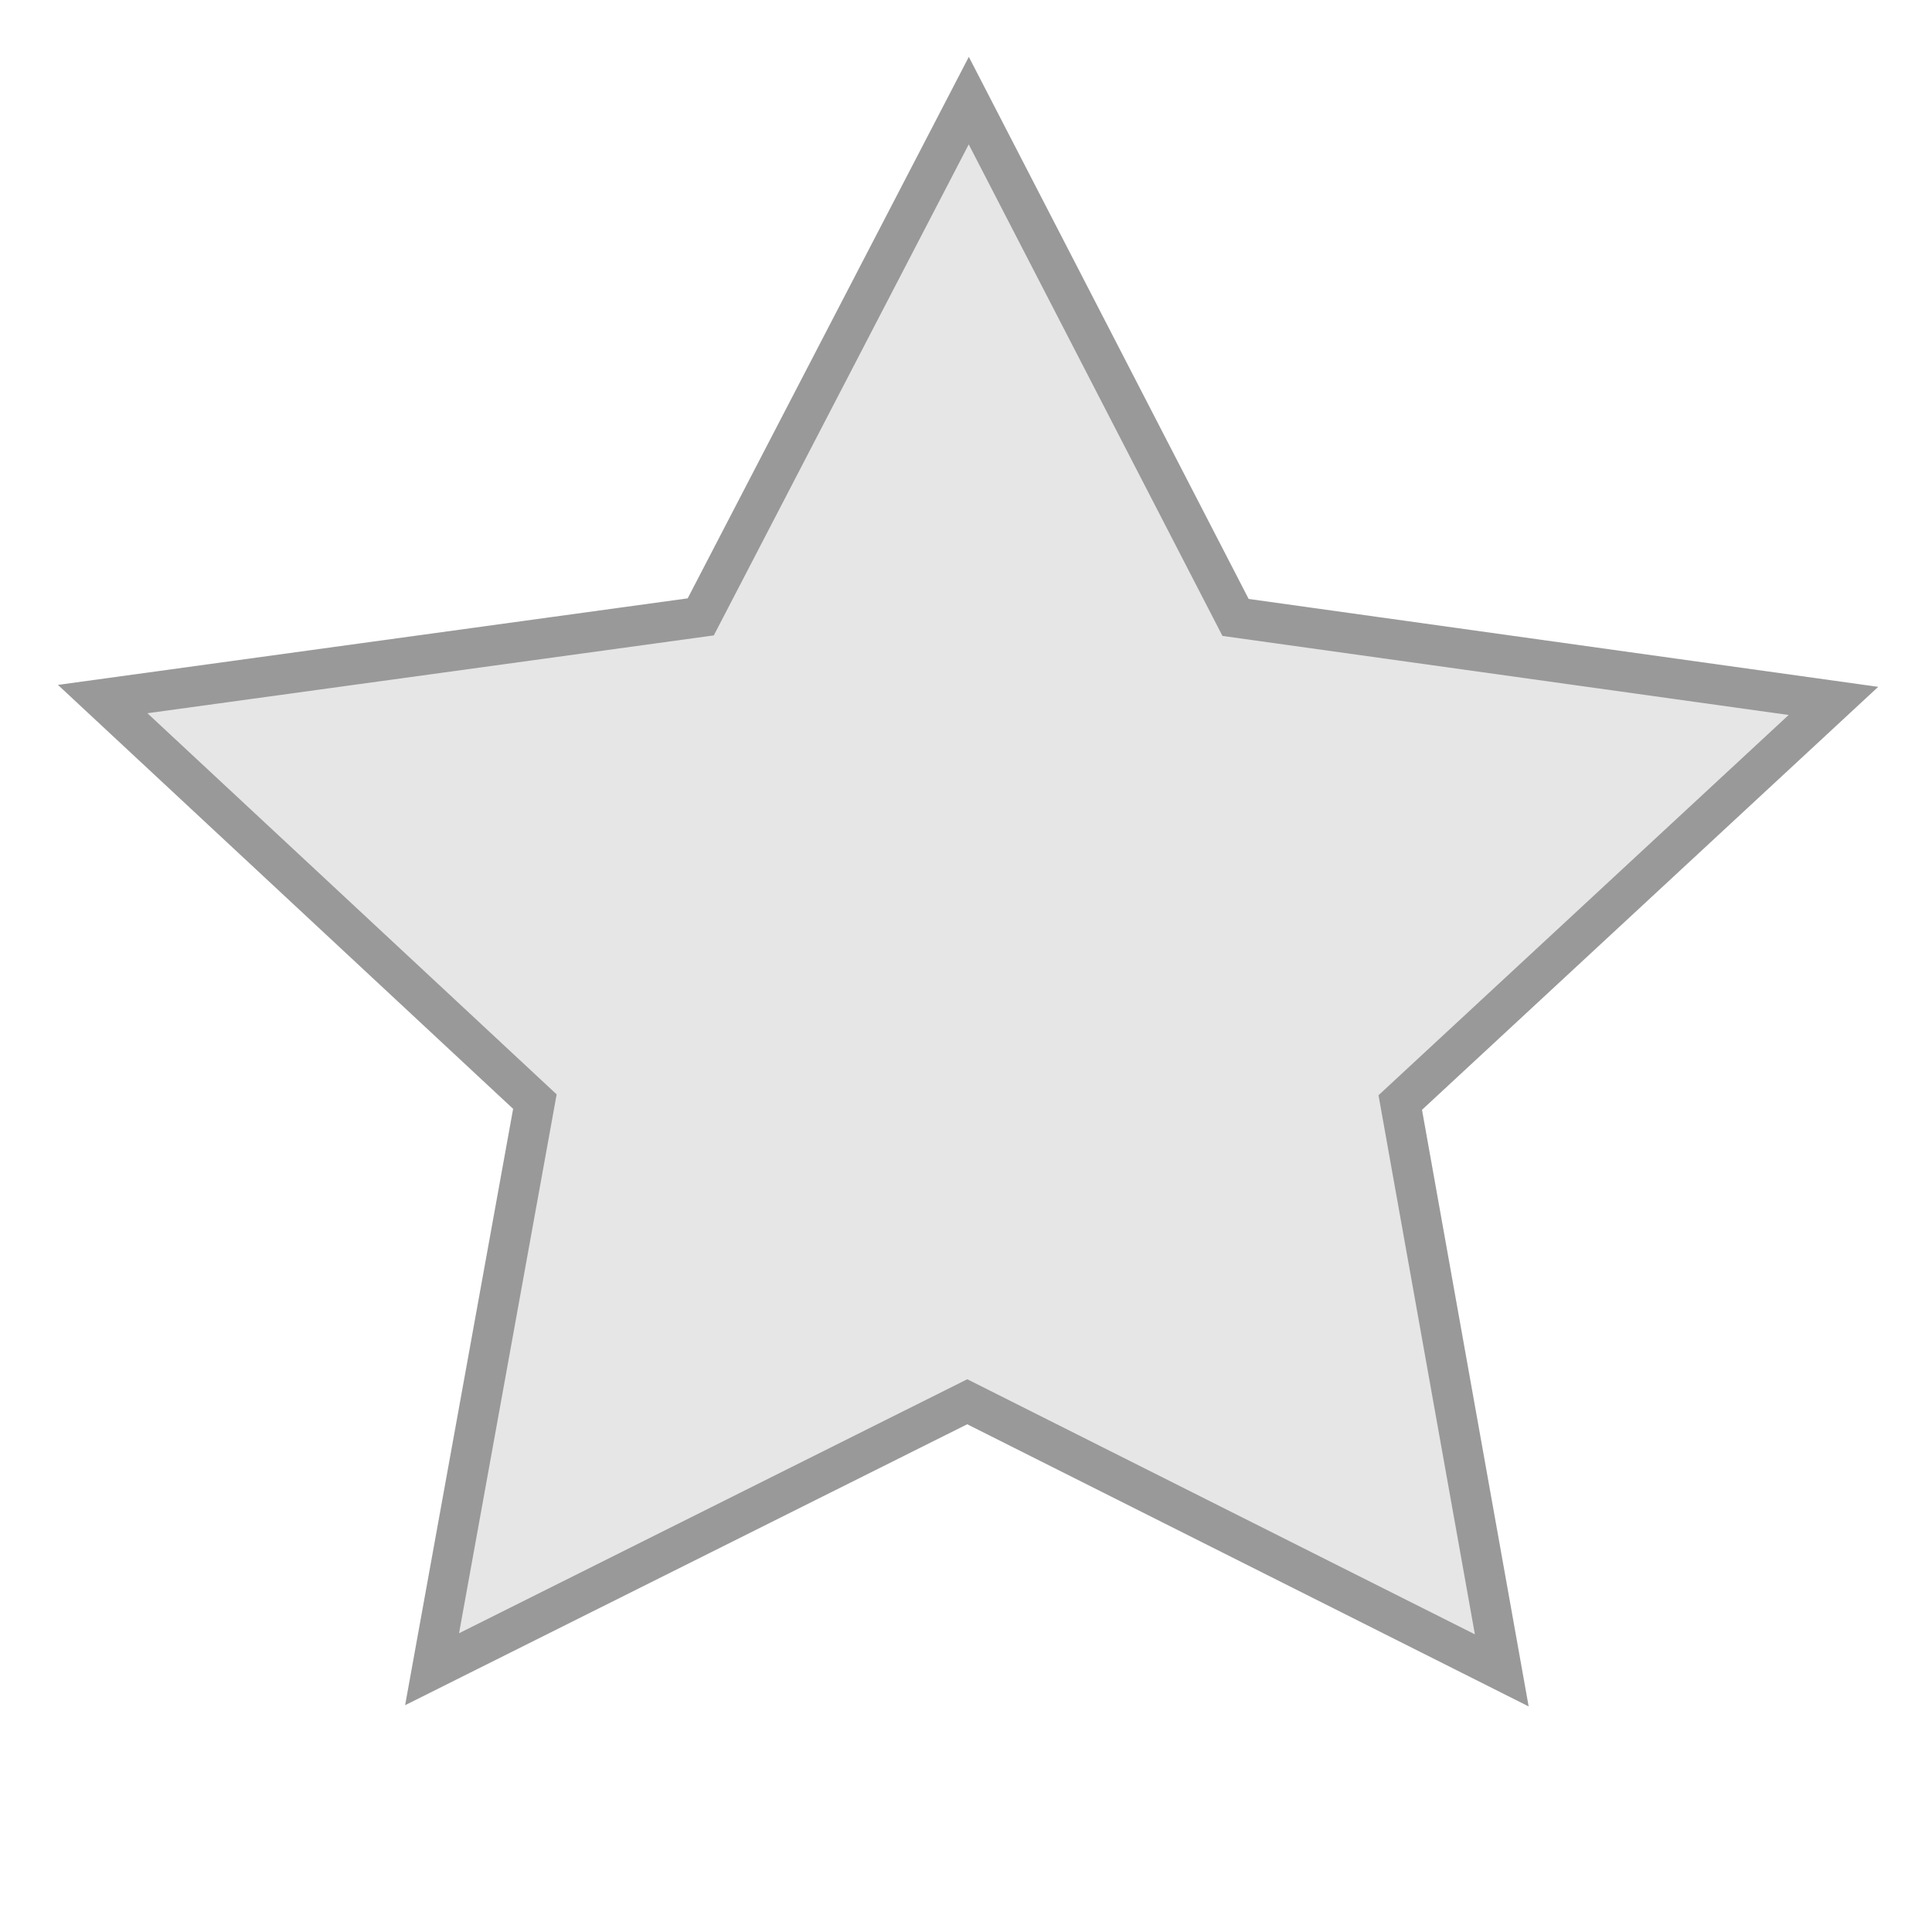
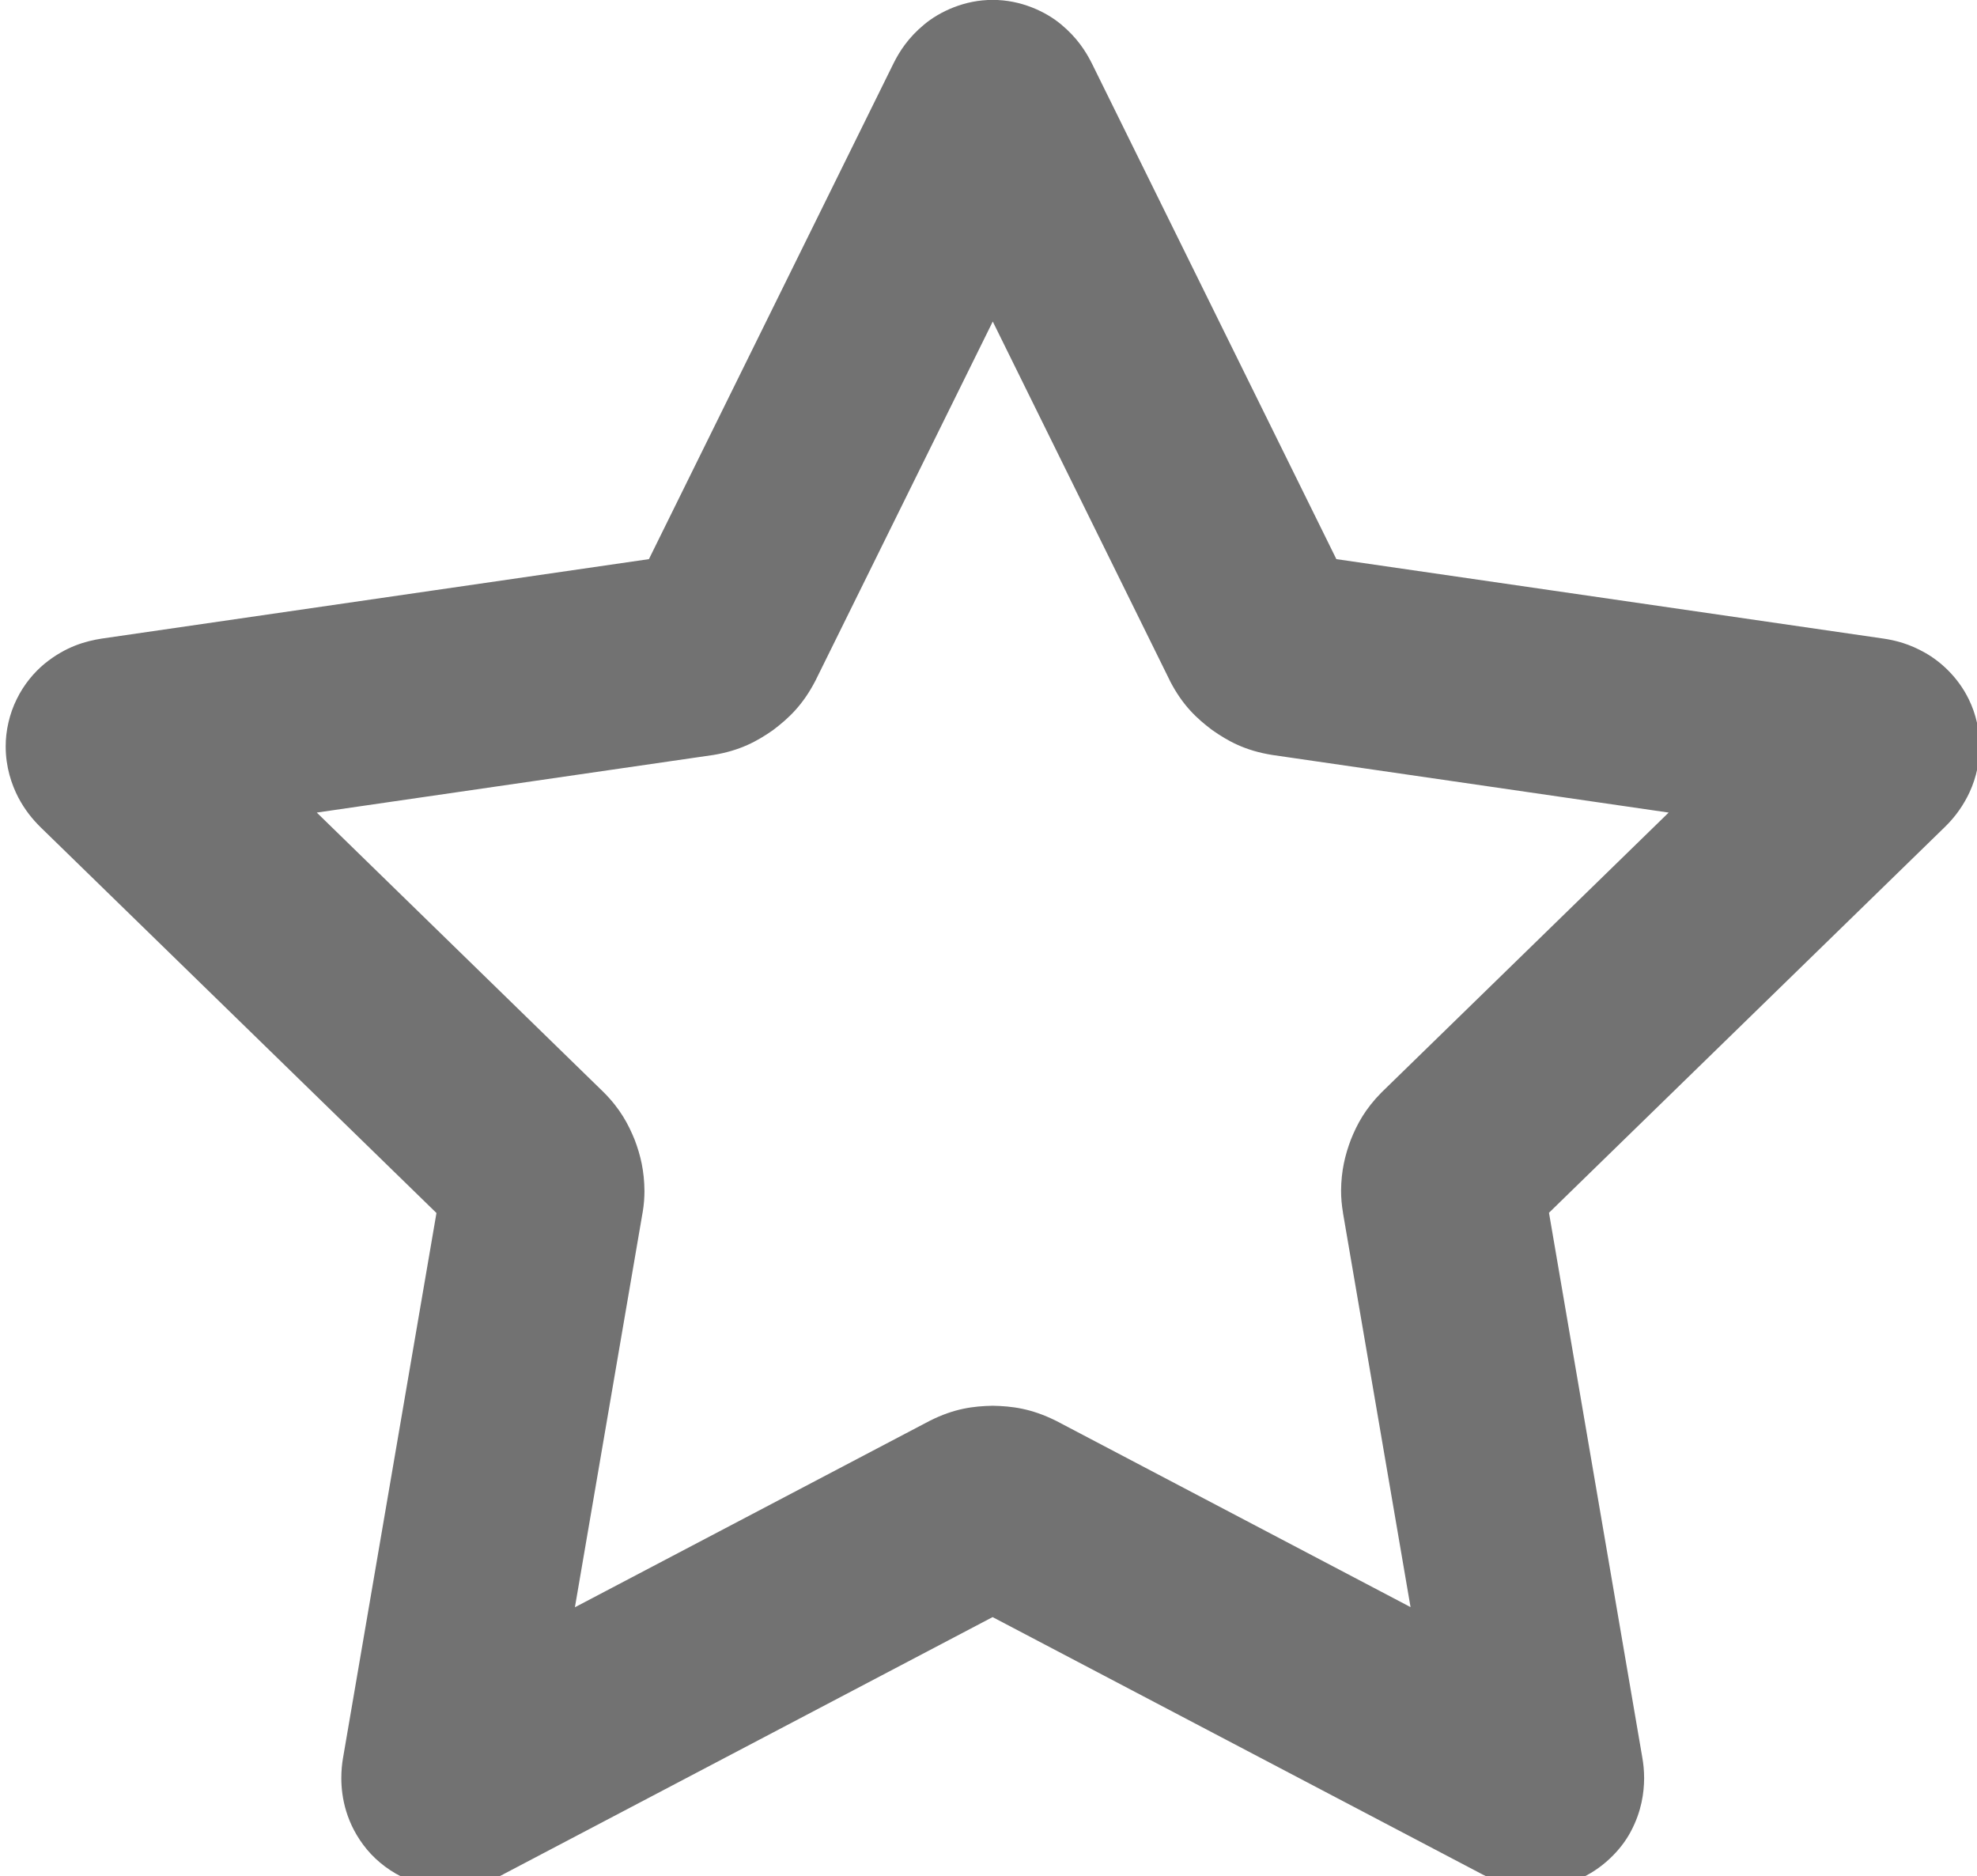
- <svg xmlns="http://www.w3.org/2000/svg" xmlns:xlink="http://www.w3.org/1999/xlink" version="1.0" width="48" height="48" id="svg0">
-   <defs id="defs">
-     <linearGradient id="G0">
-       <stop id="s1" style="stop-color:#c7c7c7;stop-opacity:0;" offset="0" />
-       <stop offset="0.5" style="stop-color:#666666;stop-opacity:0.122;" id="stop3166" />
-       <stop id="s2" style="stop-color:#000000;stop-opacity:0.788;" offset="1" />
-     </linearGradient>
-     <linearGradient id="G1">
-       <stop id="s3" style="stop-color:#fcf9fb;stop-opacity:1" offset="0" />
-       <stop id="s4" style="stop-color:#fcf9fb;stop-opacity:0" offset="1" />
-     </linearGradient>
-     <linearGradient id="G2">
-       <stop id="s5" style="stop-color:#000000;stop-opacity:0.63" offset="0" />
-       <stop id="s6" style="stop-color:#000000;stop-opacity:0" offset="1" />
-     </linearGradient>
-     <linearGradient x1="14.66" y1="7.024" x2="24.031" y2="34.826" id="G3" xlink:href="#G1" gradientUnits="userSpaceOnUse" />
-     <radialGradient cx="24" cy="22" r="22" fx="24" fy="22" id="R0" xlink:href="#G0" gradientUnits="userSpaceOnUse" gradientTransform="matrix(1.019487,-2.5434466e-2,2.4948307e-2,1,-0.416543,2.610427)" />
-     <radialGradient cx="17.312" cy="25.531" r="9.688" fx="17.312" fy="25.531" id="R1" xlink:href="#G2" gradientUnits="userSpaceOnUse" gradientTransform="matrix(2.4,0,0,0.67,-17.1,22.4)" />
-   </defs>
-   <path style="fill:#e6e6e6;stroke:#999999;fill-opacity:1" id="path3168" d="M 37.311,41.5 L 24.031,34.826 L 10.735,41.471 L 13.289,27.369 L 2.551,17.368 L 17.41,15.326 L 24.069,2.5 L 30.697,15.34 L 45.551,17.414 L 34.789,27.392 L 37.311,41.5 z" />
+ <svg xmlns="http://www.w3.org/2000/svg" version="1.1" id="Vrstva_1" x="0px" y="0px" width="24.333px" height="23.083px" viewBox="0 0 24.333 23.083" enable-background="new 0 0 24.333 23.083" xml:space="preserve">
+   <g>
+     <polygon fill="#727272" points="1.247,7.86 1.251,7.859 1.254,7.858  " />
+     <path fill="#727272" d="M24.232,8.606c-0.134-0.275-0.349-0.466-0.537-0.572c-0.191-0.109-0.363-0.153-0.512-0.175l-6.735-0.978   l-3.01-6.102c-0.074-0.147-0.181-0.315-0.376-0.477c-0.189-0.159-0.5-0.305-0.844-0.303c-0.344-0.002-0.654,0.144-0.844,0.303   c-0.195,0.162-0.302,0.329-0.376,0.477l0,0L7.987,6.881L1.251,7.859c-0.195,0.031-0.438,0.095-0.7,0.307   C0.422,8.272,0.295,8.421,0.206,8.604C0.116,8.785,0.069,8.995,0.07,9.187c0,0.253,0.072,0.466,0.154,0.625   c0.084,0.16,0.181,0.275,0.273,0.366l0.005,0.005l4.87,4.745L4.22,21.646l0.002-0.013c-0.013,0.077-0.021,0.159-0.021,0.25   c0,0.232,0.057,0.567,0.317,0.88c0.127,0.152,0.302,0.283,0.486,0.361c0.184,0.079,0.37,0.109,0.53,0.108   c0.291-0.002,0.499-0.083,0.659-0.164H6.191l6.026-3.167l6.026,3.165l0.003,0.002c0.16,0.082,0.368,0.162,0.658,0.164   c0.158,0.001,0.343-0.028,0.525-0.106c0.277-0.114,0.523-0.353,0.647-0.594c0.128-0.243,0.159-0.469,0.16-0.648   c0-0.095-0.009-0.18-0.023-0.258l-1.148-6.701l4.875-4.75l0.003-0.003c0.093-0.092,0.188-0.207,0.271-0.366   c0.082-0.158,0.151-0.368,0.151-0.619C24.367,8.996,24.321,8.787,24.232,8.606z M16.639,7.269l-0.001-0.003l0,0L16.639,7.269z    M12.191,1.367L12.191,1.367L12.12,1.332L12.191,1.367z M8.426,6.817L8.417,6.818v0L8.426,6.817z M1.604,10.334l0.007-0.001l0,0   L1.604,10.334z M12.218,17.3c-0.236,0.005-0.473,0.033-0.776,0.186l-4.366,2.294l0.834-4.863l0,0.002   c0.016-0.095,0.022-0.182,0.022-0.262c-0.002-0.244-0.047-0.437-0.12-0.629c-0.077-0.19-0.177-0.381-0.382-0.586l-0.005-0.005   L3.899,10l4.868-0.707l0.008-0.001c0.336-0.055,0.546-0.171,0.741-0.308c0.19-0.144,0.365-0.306,0.521-0.608l2.182-4.419   L14.4,8.379V8.38c0.155,0.3,0.33,0.462,0.519,0.604c0.194,0.136,0.403,0.253,0.74,0.307L20.538,10l-3.531,3.441l-0.004,0.004   c-0.201,0.203-0.3,0.39-0.376,0.579c-0.072,0.19-0.119,0.384-0.121,0.629c0,0.084,0.007,0.175,0.024,0.274l-0.001-0.003   l0.832,4.854l-4.369-2.296l0.003,0.002C12.691,17.333,12.455,17.305,12.218,17.3z M18.76,15.224l-0.004,0.003L18.76,15.224   L18.76,15.224z" />
+   </g>
</svg>
